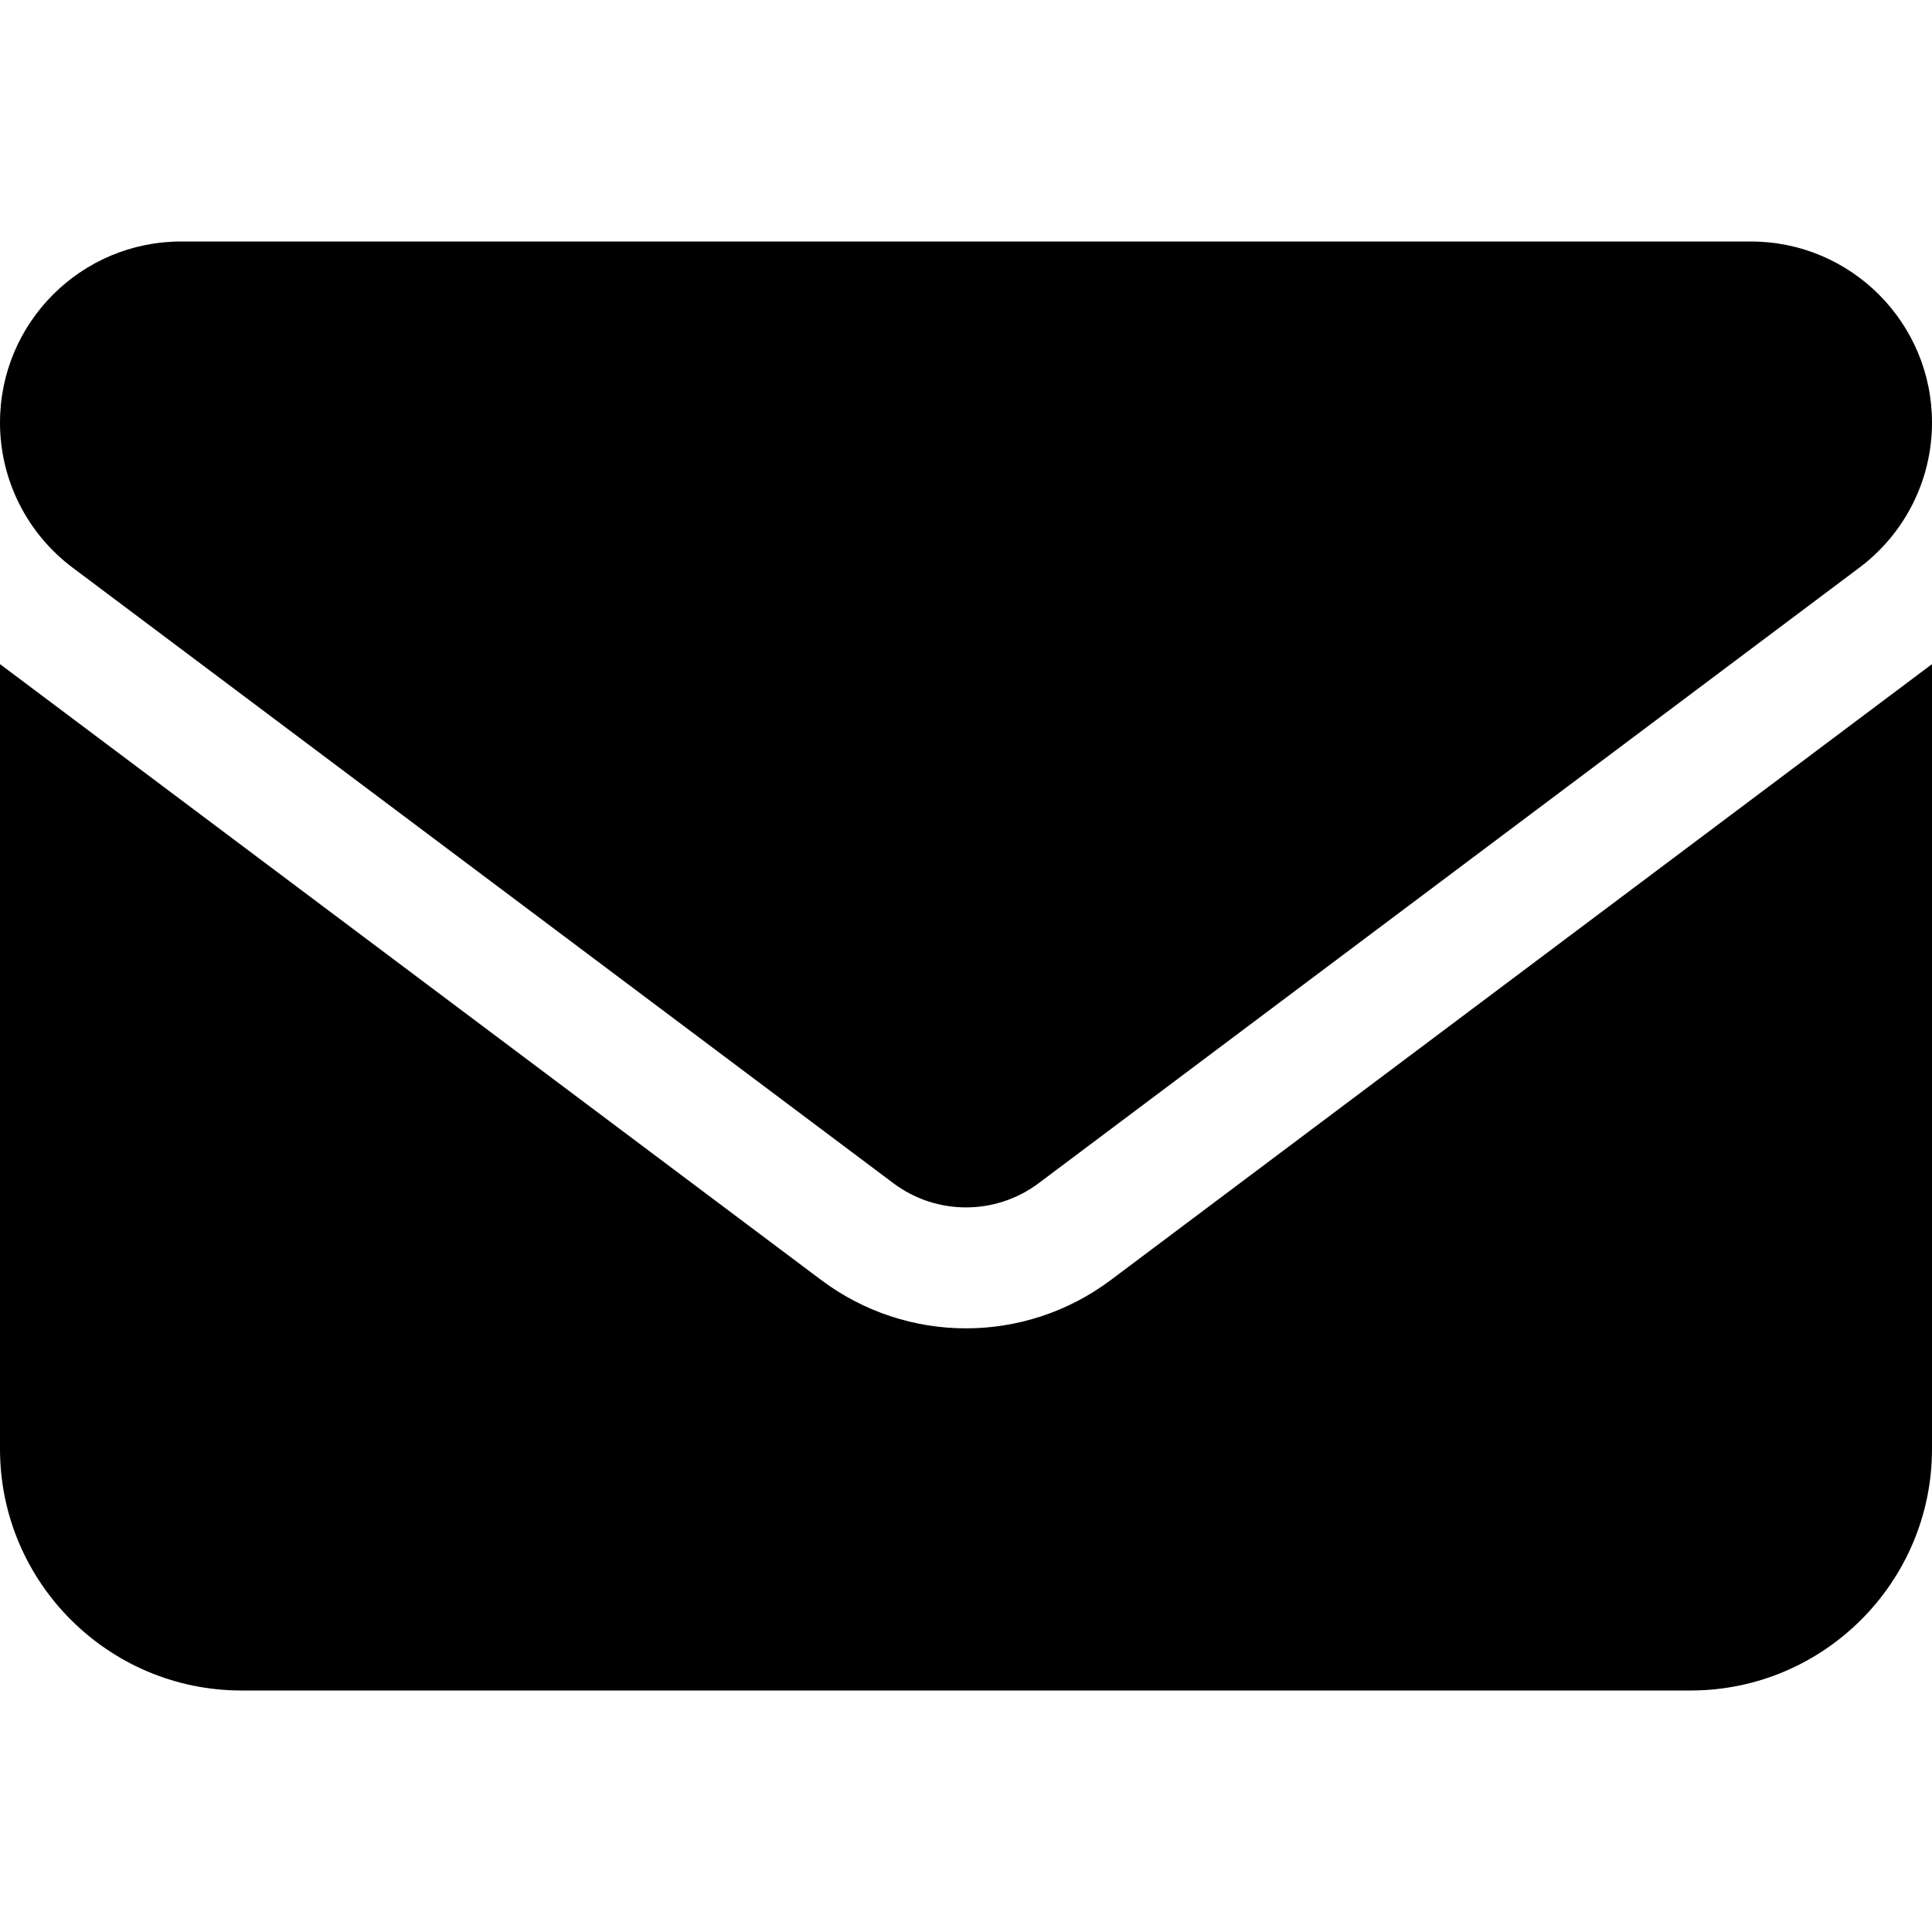
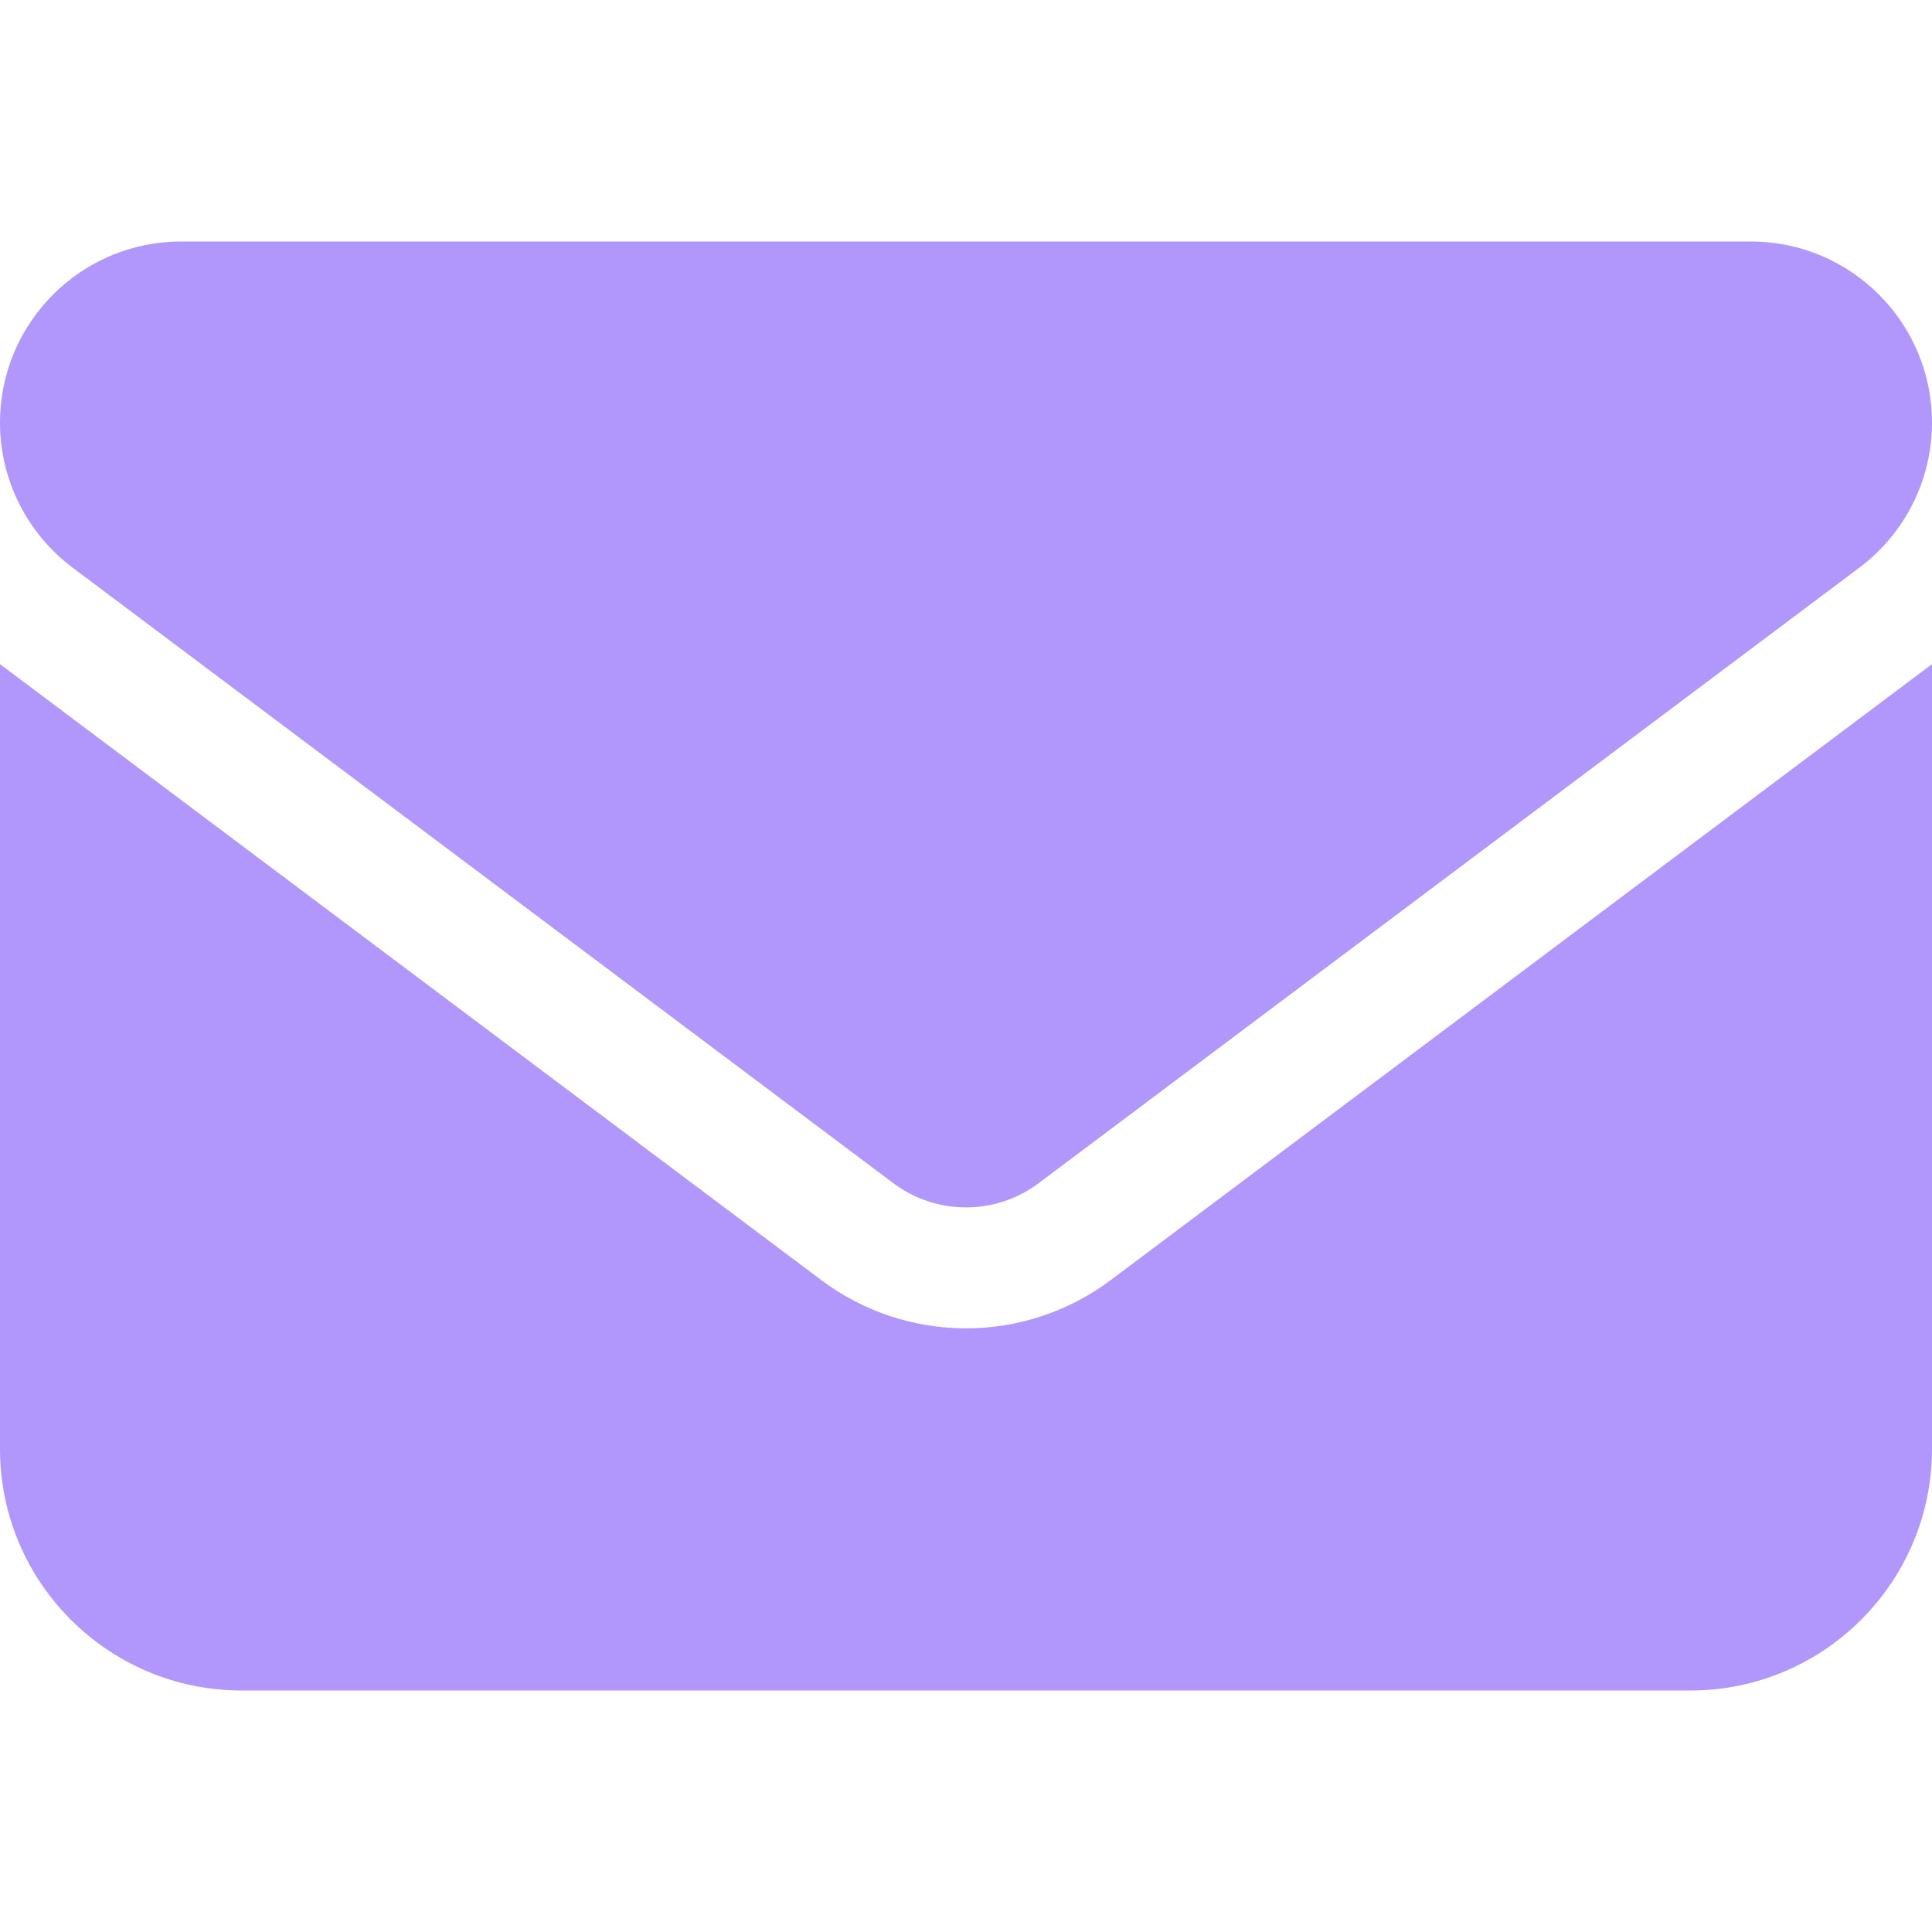
<svg xmlns="http://www.w3.org/2000/svg" viewBox="0 0 512 512">
-   <path d="M48 64C21.5 64 0 85.5 0 112c0 15.1 7.1 29.3 19.2 38.4L236.8 313.6c11.4 8.5 27 8.5 38.4 0L492.8 150.4c12.1-9.1 19.2-23.3 19.2-38.4c0-26.5-21.5-48-48-48L48 64zM0 176L0 384c0 35.3 28.7 64 64 64l384 0c35.3 0 64-28.7 64-64l0-208L294.4 339.2c-22.8 17.1-54 17.1-76.8 0L0 176z" />
+   <path fill="#B197FC" d="M48 64C21.5 64 0 85.5 0 112c0 15.1 7.1 29.3 19.2 38.4L236.8 313.6c11.4 8.5 27 8.5 38.4 0L492.8 150.4c12.1-9.1 19.2-23.3 19.2-38.4c0-26.5-21.5-48-48-48L48 64zM0 176L0 384c0 35.3 28.7 64 64 64l384 0c35.3 0 64-28.7 64-64l0-208L294.4 339.2c-22.8 17.1-54 17.1-76.8 0L0 176z" />
</svg>
